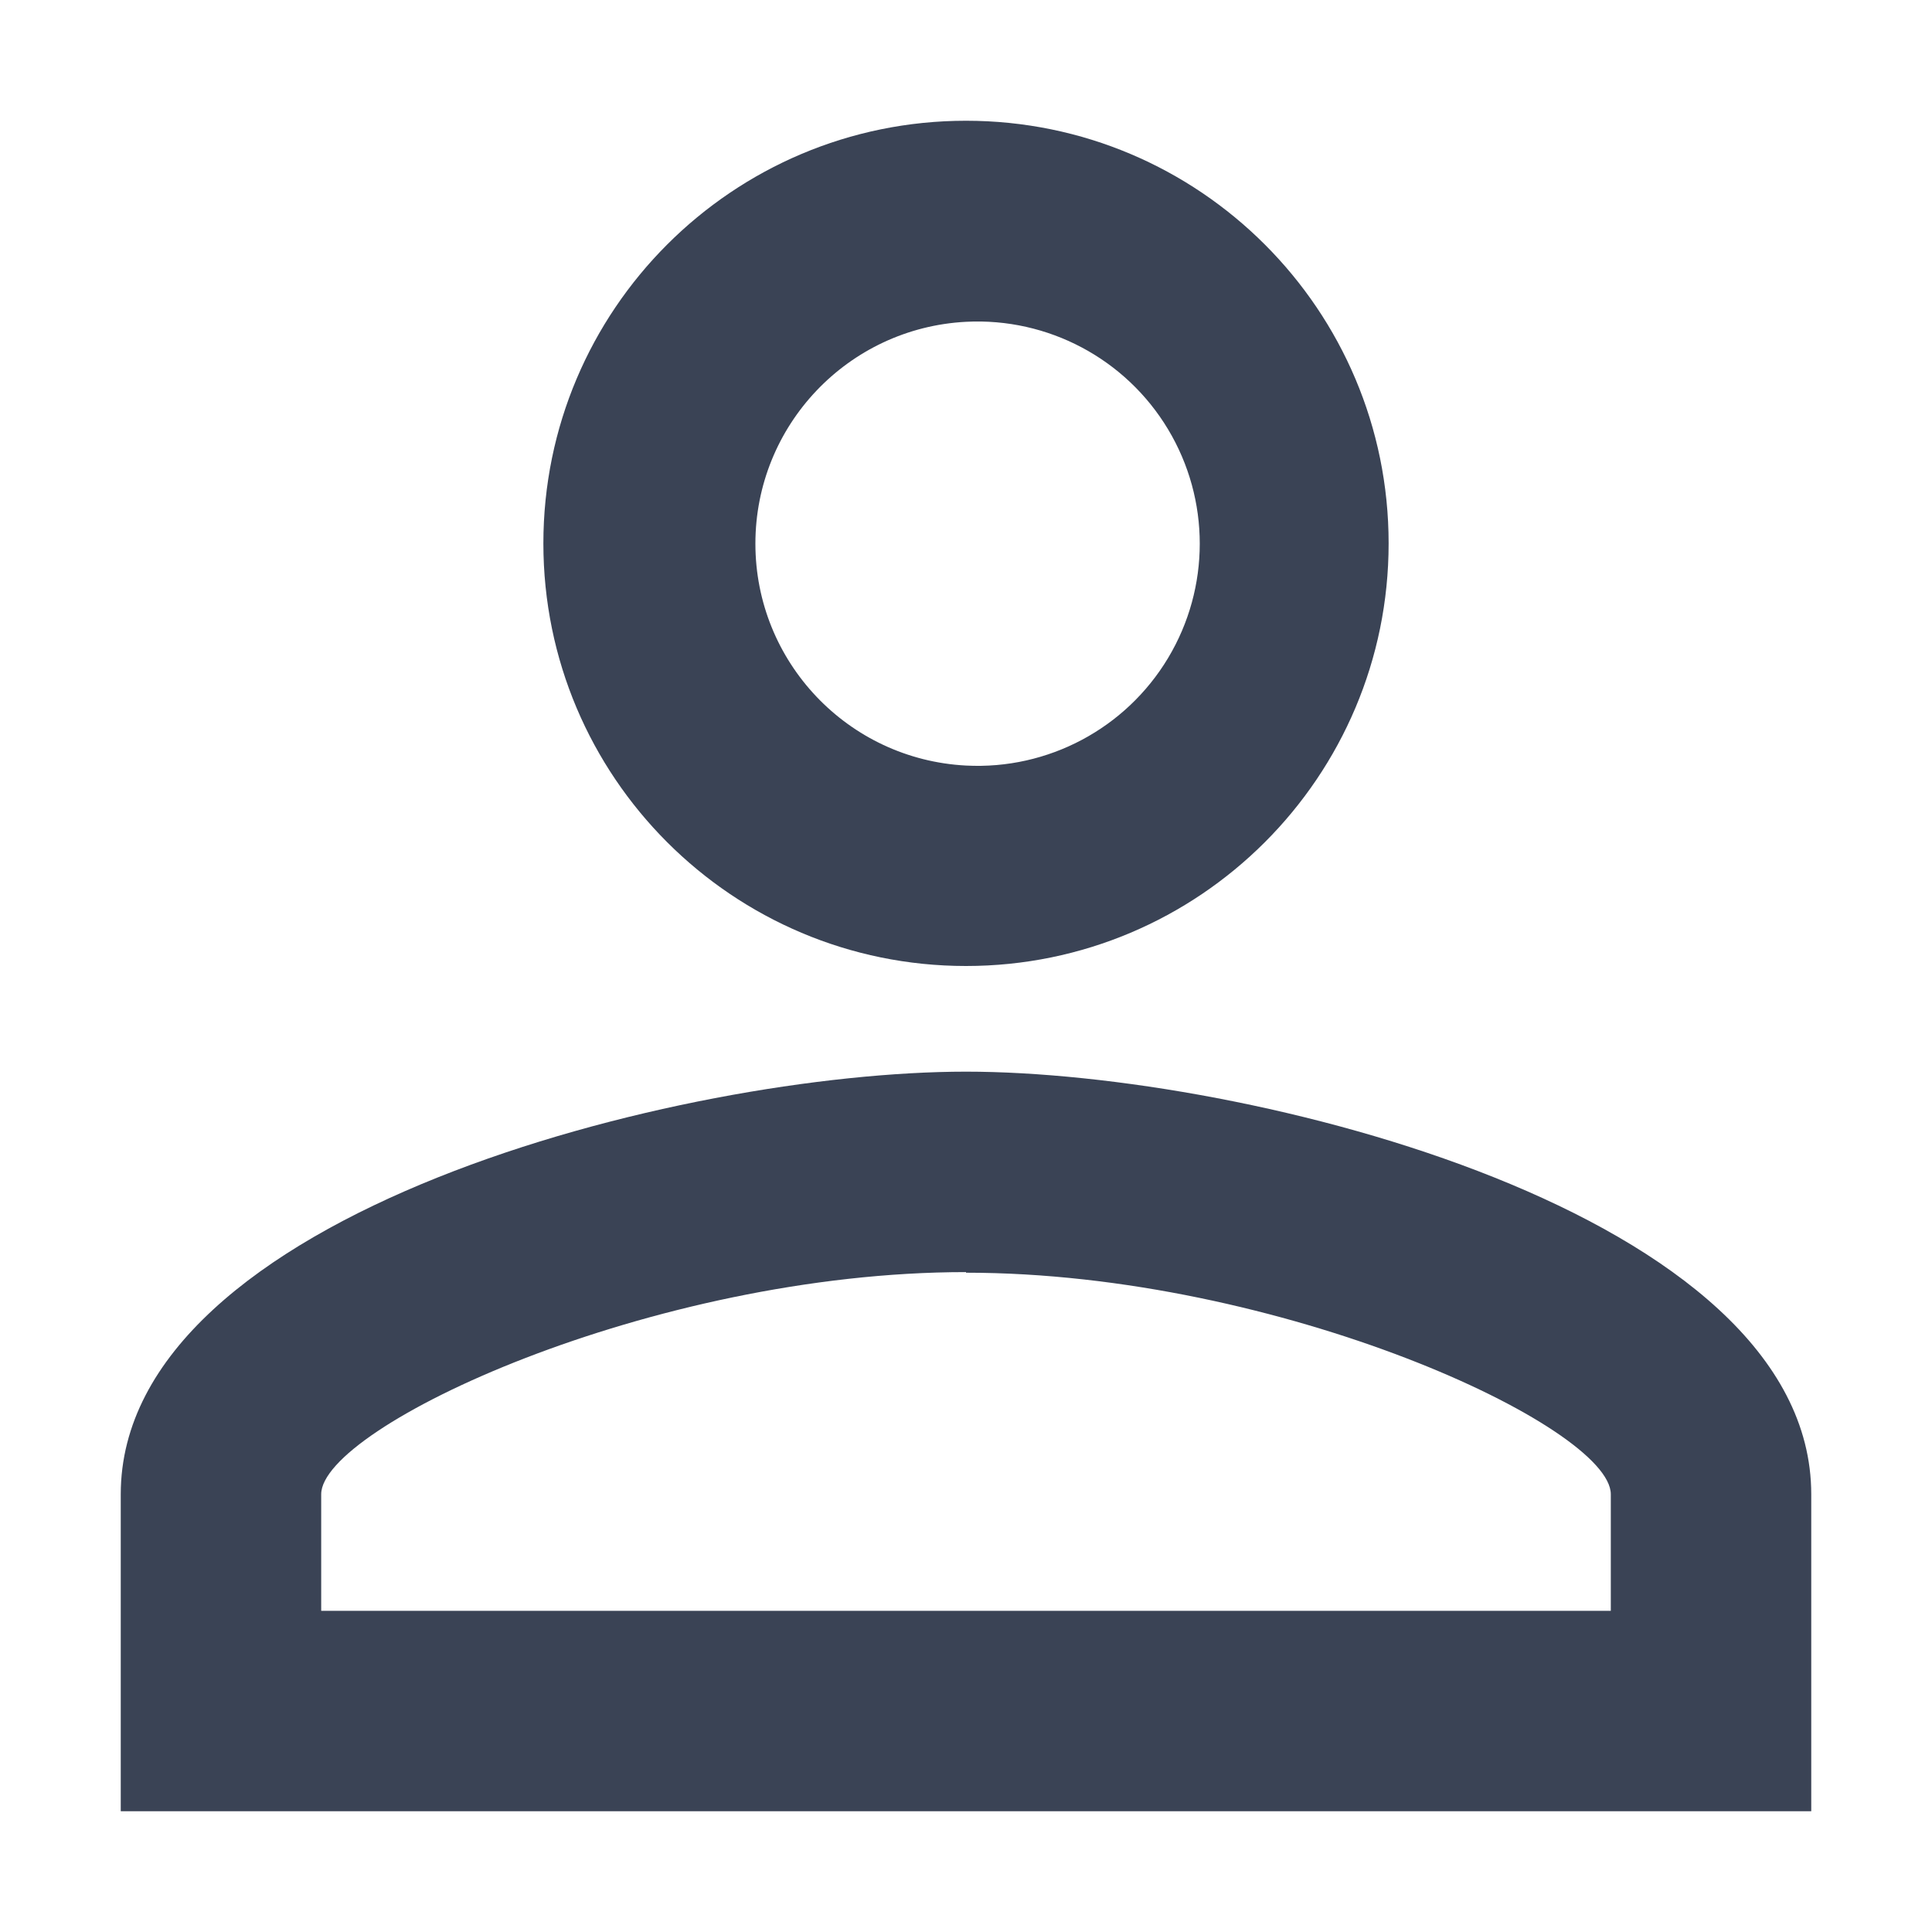
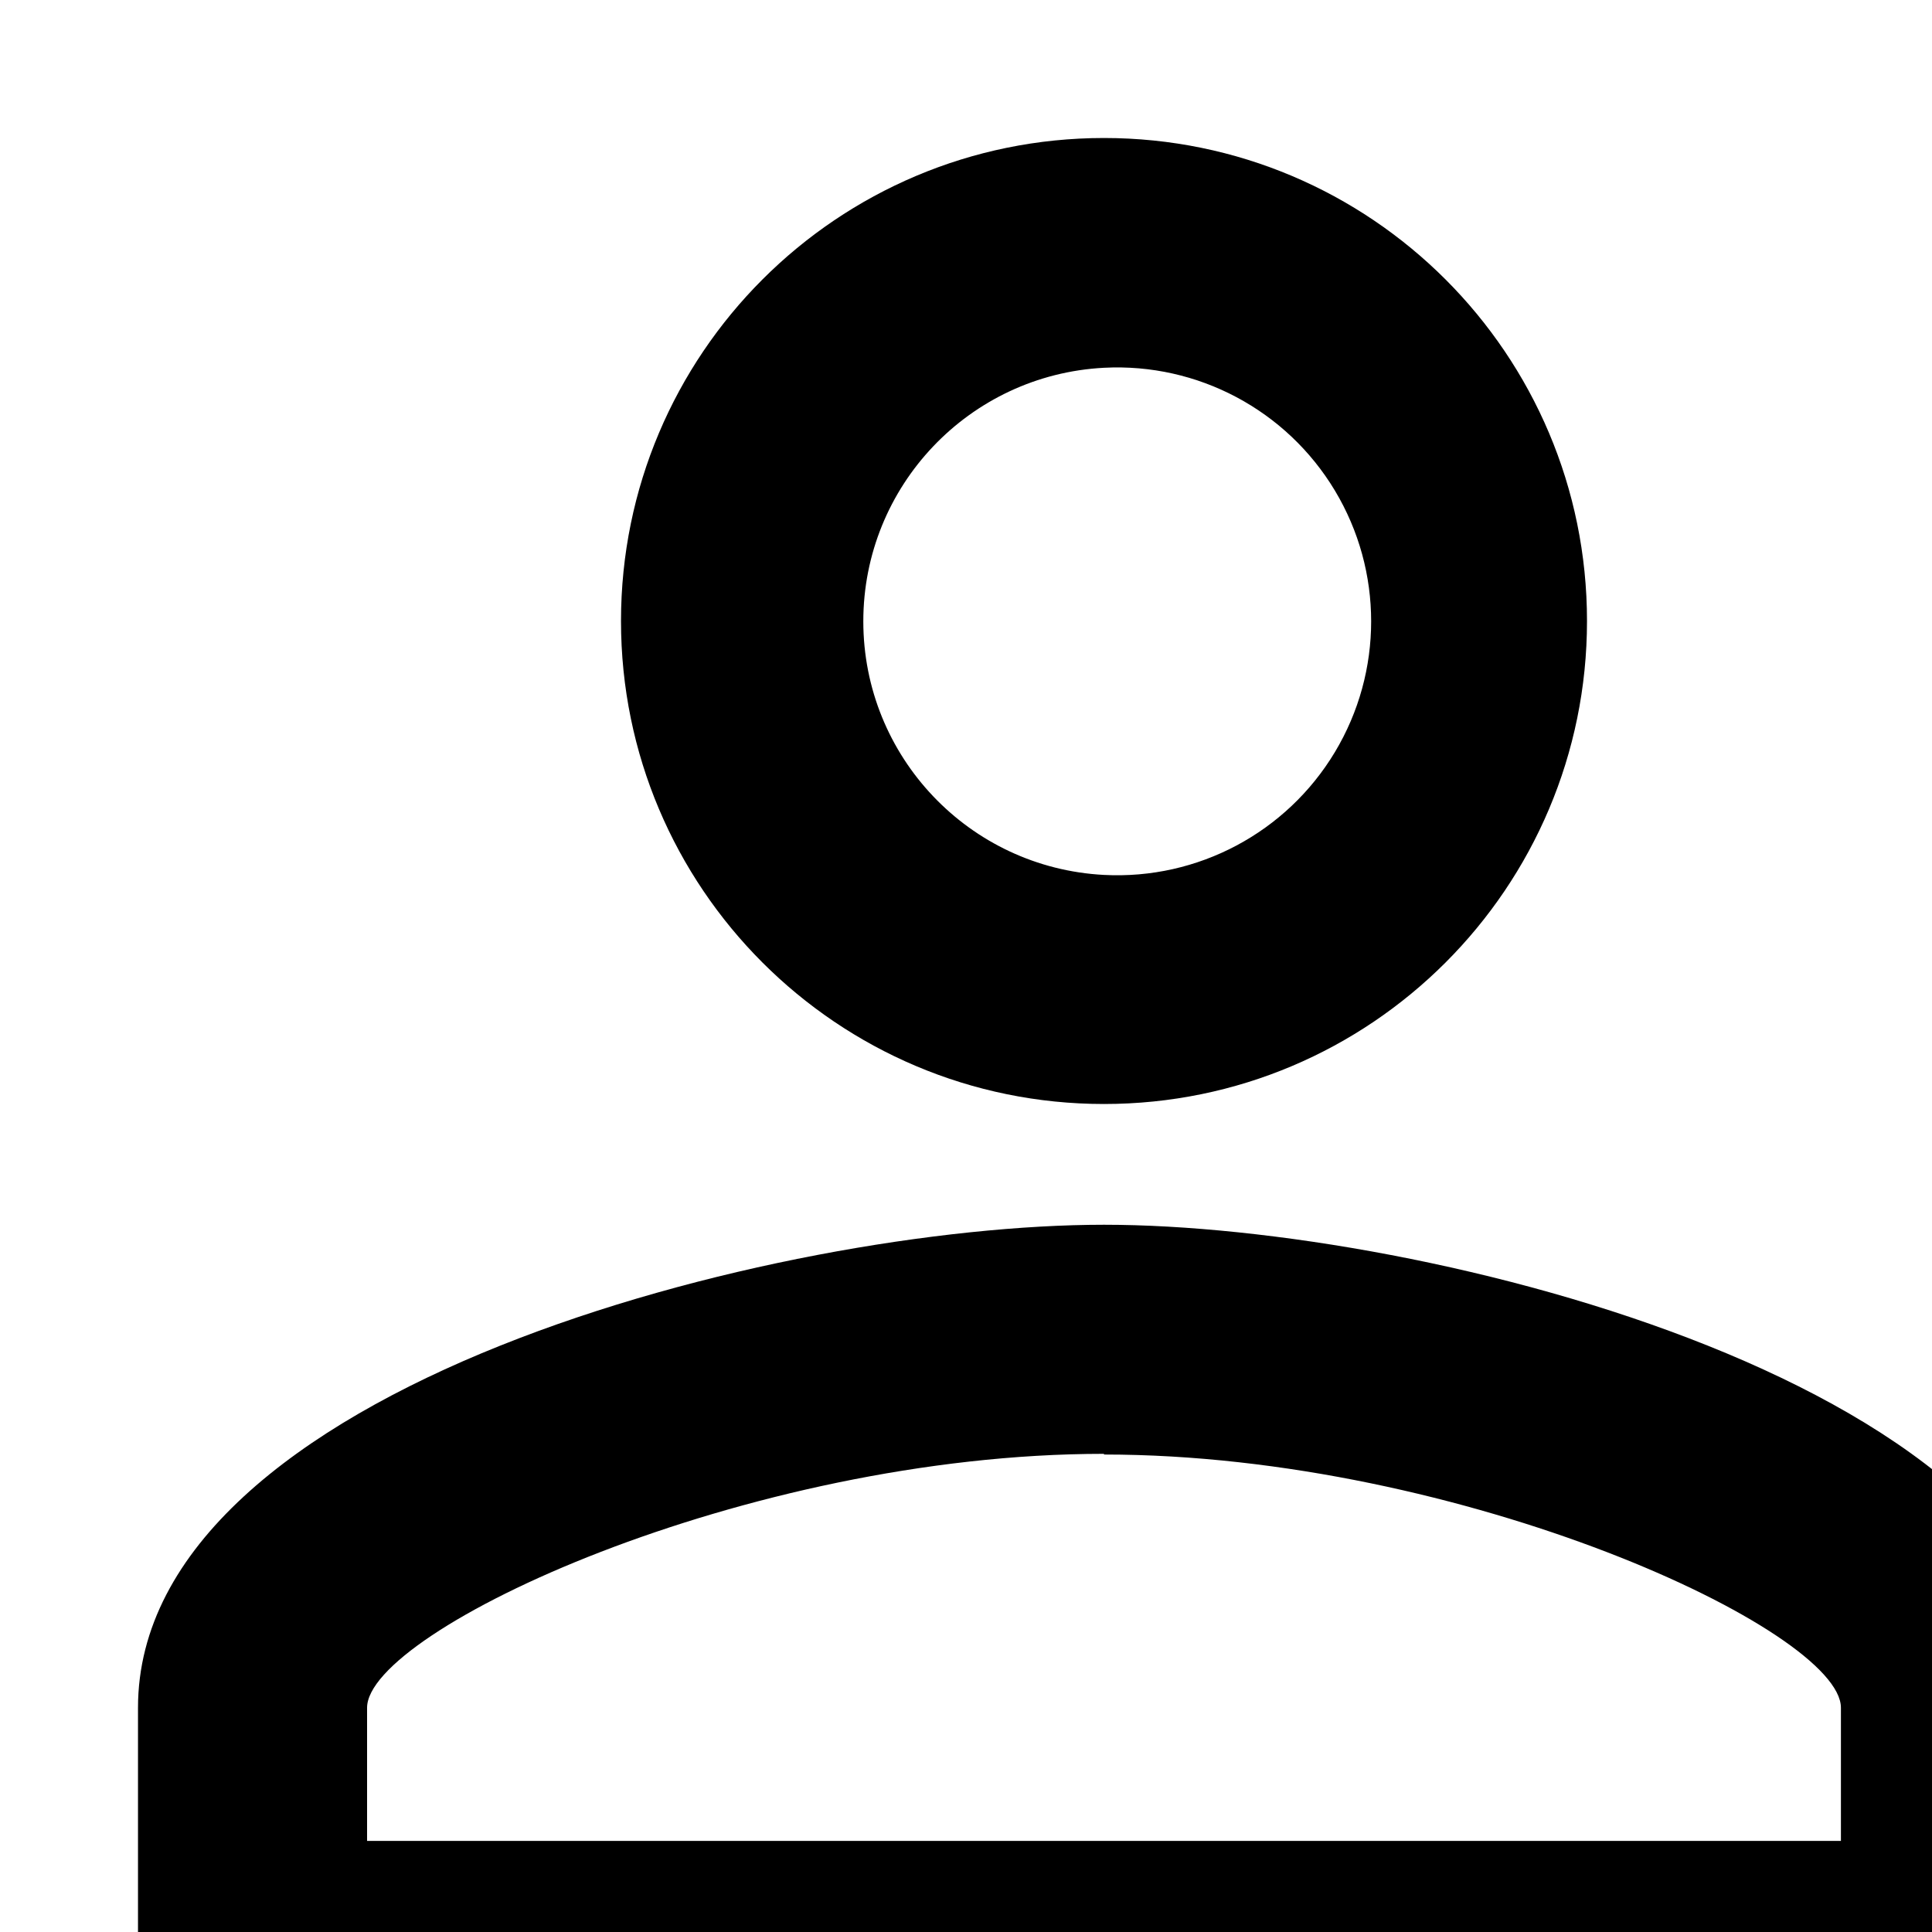
- <svg xmlns="http://www.w3.org/2000/svg" width="32" height="32">
-   <path fill="#3a4355" d="M16 5.33a3.68 3.68 0 1 1 0 7.35 3.68 3.68 0 0 1 0-7.35zm0 15.75c5.2 0 10.68 2.55 10.68 3.67v1.93H5.32v-1.93c0-1.12 5.48-3.68 10.68-3.68zM16 2a7 7 0 1 0 0 14 7 7 0 0 0 0-14zm0 15.75c-4.67 0-14 2.34-14 7V30h28v-5.25c0-4.66-9.33-7-14-7z" />
+ <svg xmlns="http://www.w3.org/2000/svg" viewbox="0 0 32 32">
+   <path d="M16 5.33a3.68 3.68 0 1 1 0 7.35 3.68 3.68 0 0 1 0-7.35zm0 15.75c5.2 0 10.68 2.55 10.68 3.67v1.93H5.32v-1.93c0-1.12 5.48-3.68 10.68-3.68zM16 2a7 7 0 1 0 0 14 7 7 0 0 0 0-14zm0 15.75c-4.67 0-14 2.34-14 7V30h28v-5.25c0-4.66-9.33-7-14-7z" />
</svg>
